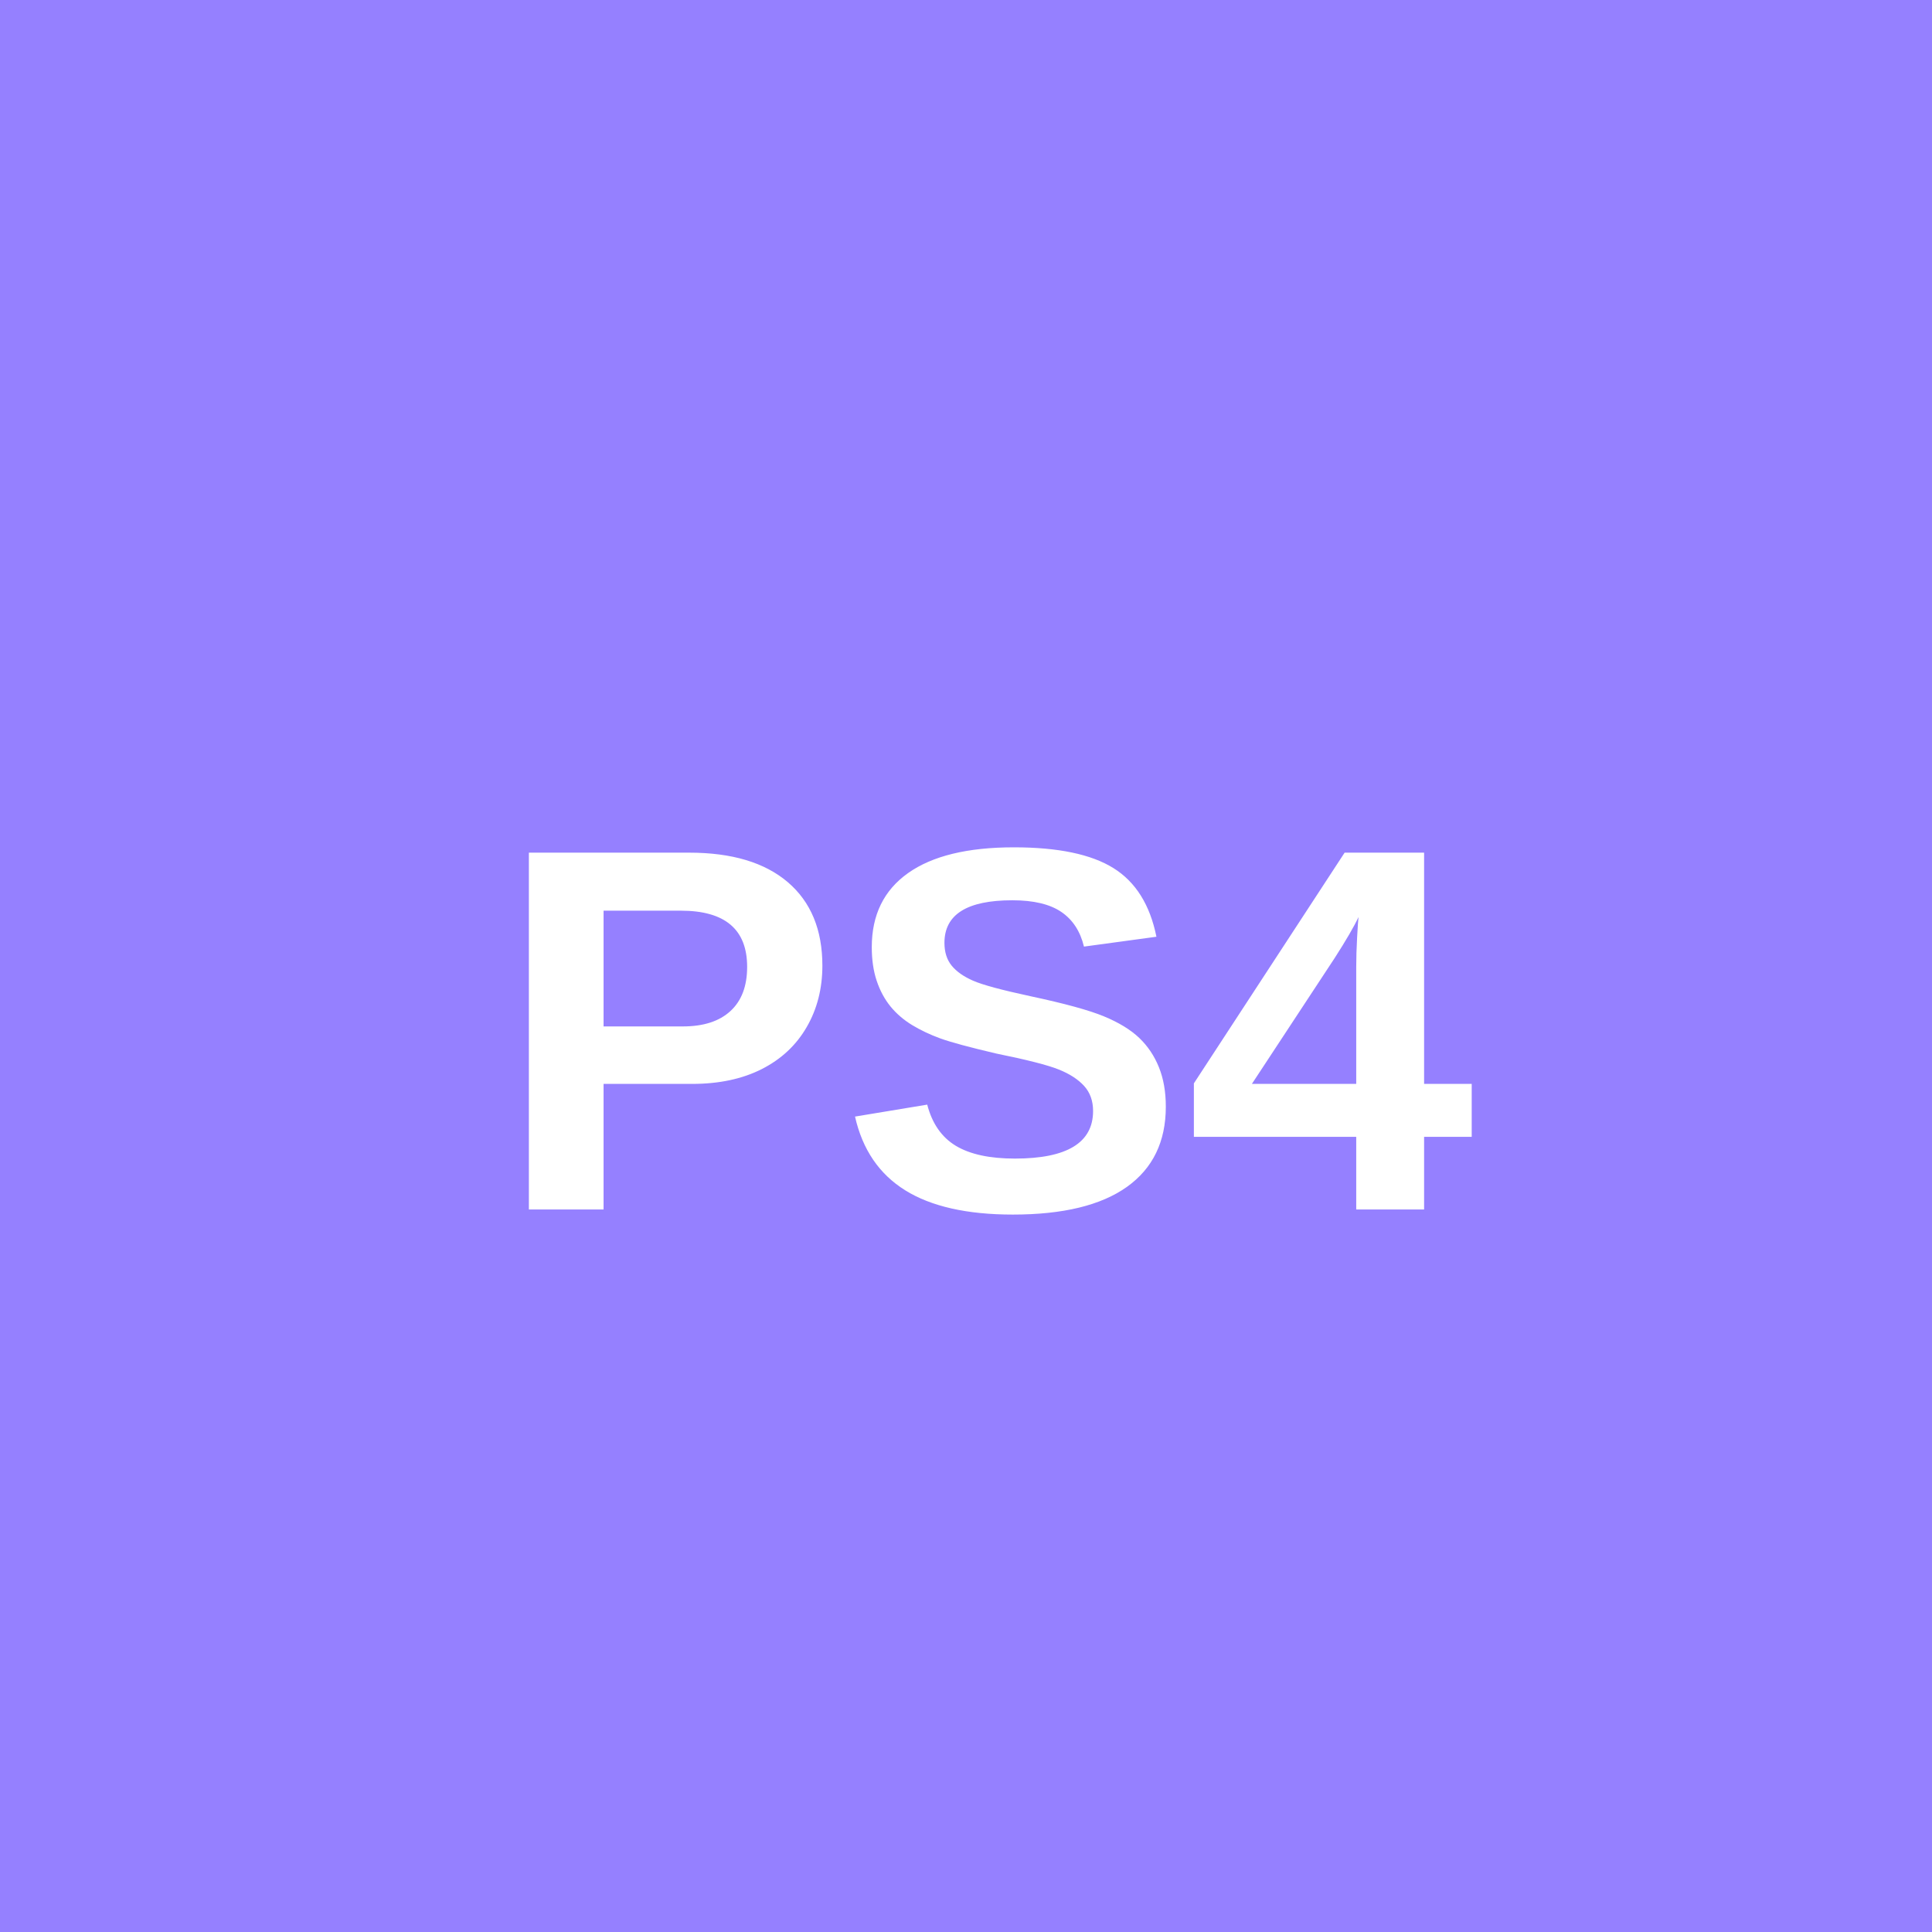
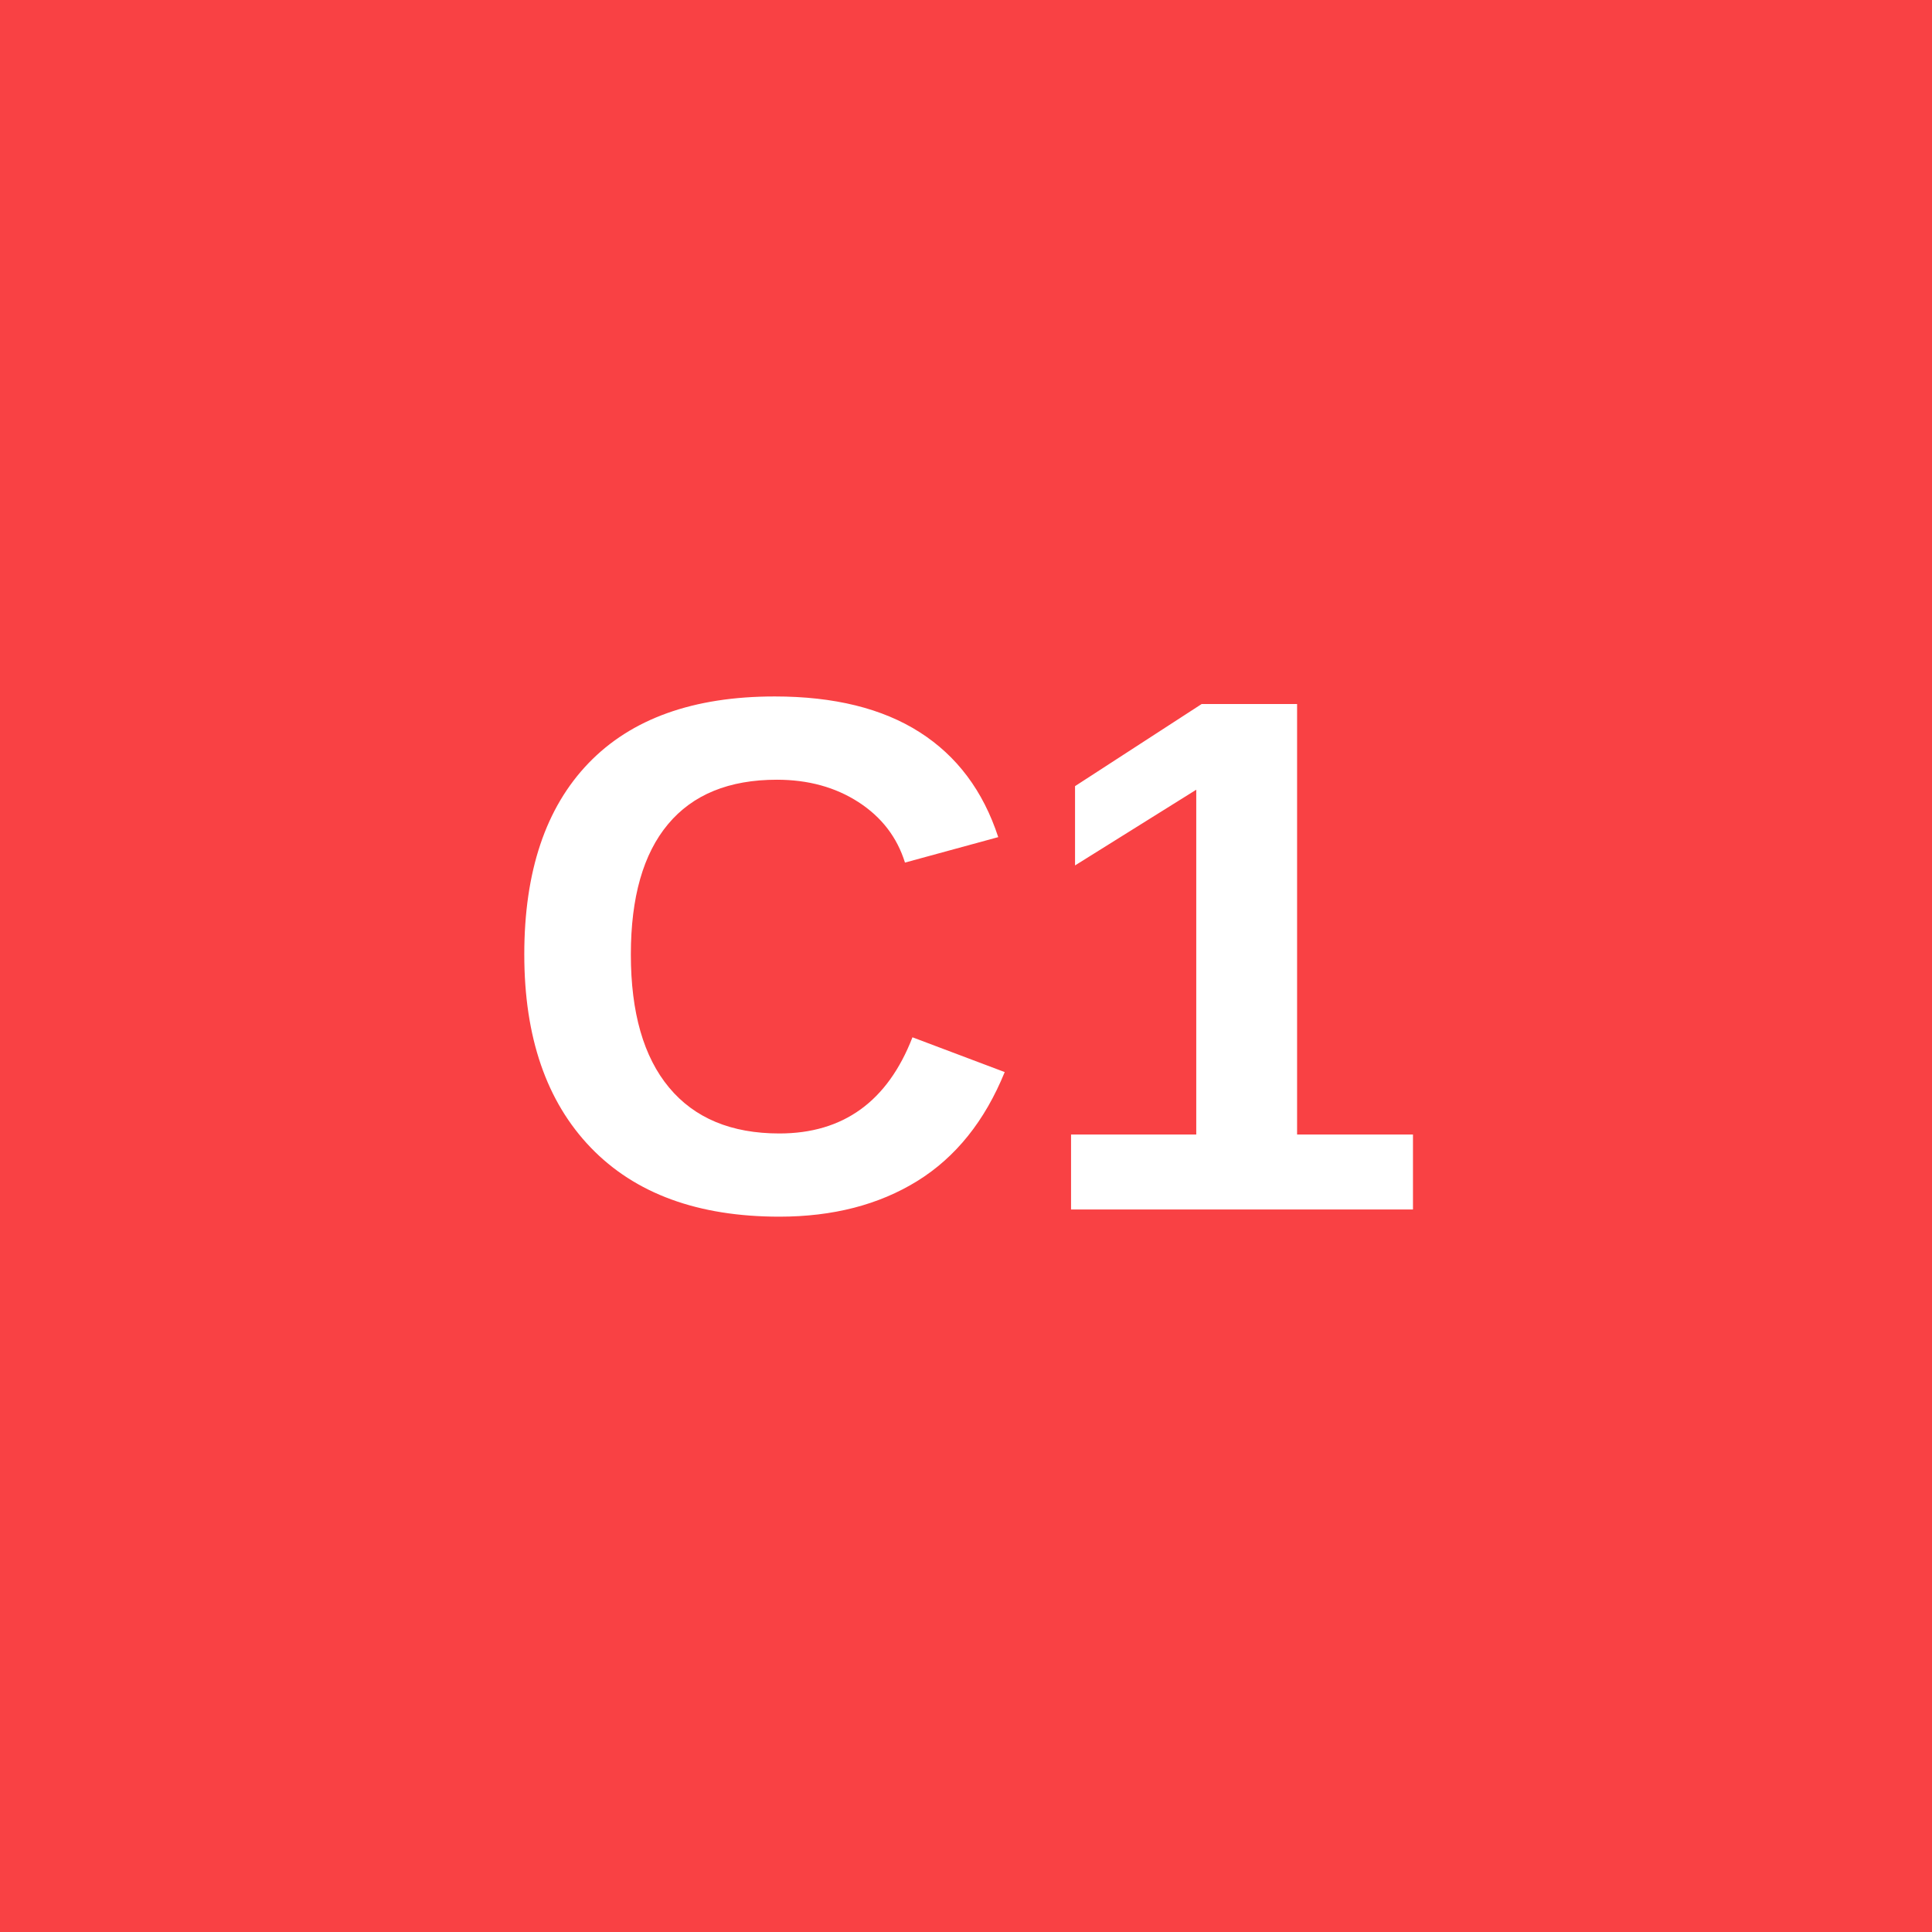
<svg xmlns="http://www.w3.org/2000/svg" version="1.1" id="Calque_1" x="0px" y="0px" viewBox="0 0 447 447" style="enable-background:new 0 0 447 447;" xml:space="preserve">
  <style type="text/css">
- 	.st0{fill-rule:evenodd;clip-rule:evenodd;fill:#9580ff;}
+ 	.st0{fill-rule:evenodd;clip-rule:evenodd;fill:#F94144;}
	.st1{fill:#FFFFFF;}
	.st2{font-family:Arial;}
- 	.st3{font-size:120px; font-weight: 600;}
+ 	.st3{font-size:170px; font-weight: 600;}
</style>
  <rect class="st0" width="447" height="447" />
-   <text transform="matrix(1 0 0 1 114.3328 279.8396)" class="st1 st2 st3">PS4</text>
+   <text transform="matrix(1 0 0 1 114.3328 279.8396)" class="st1 st2 st3">C1</text>
</svg>
